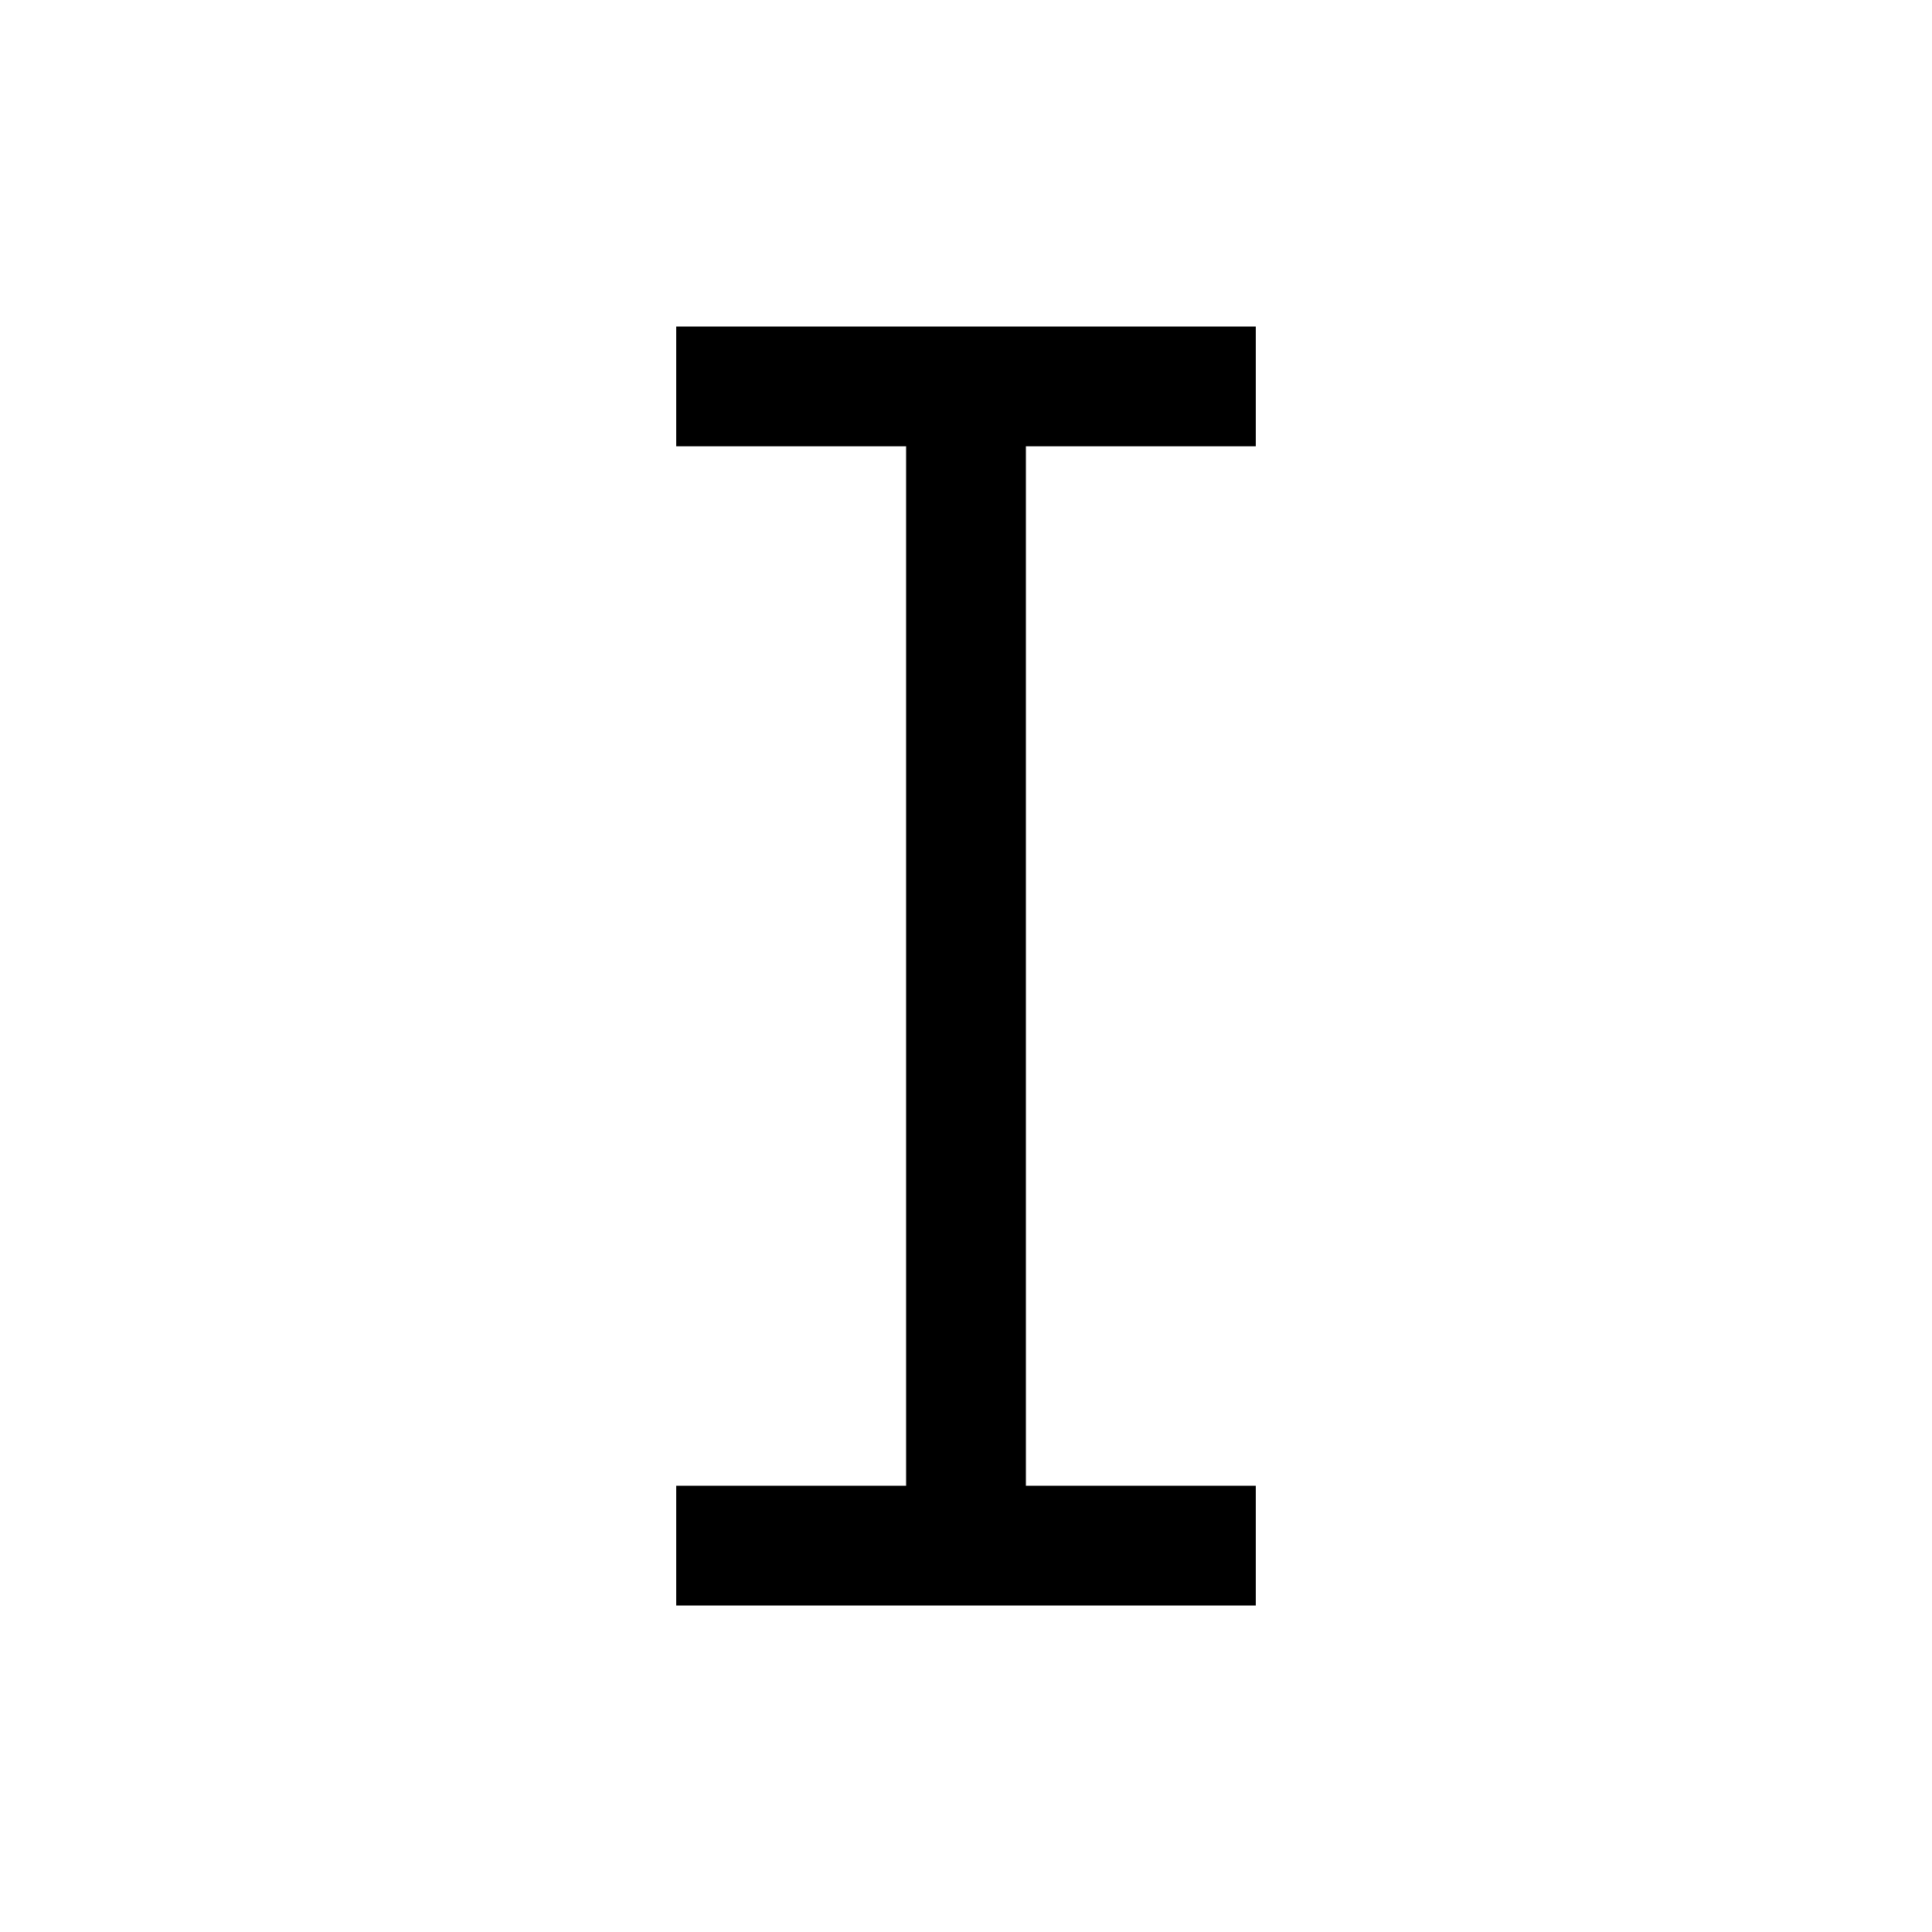
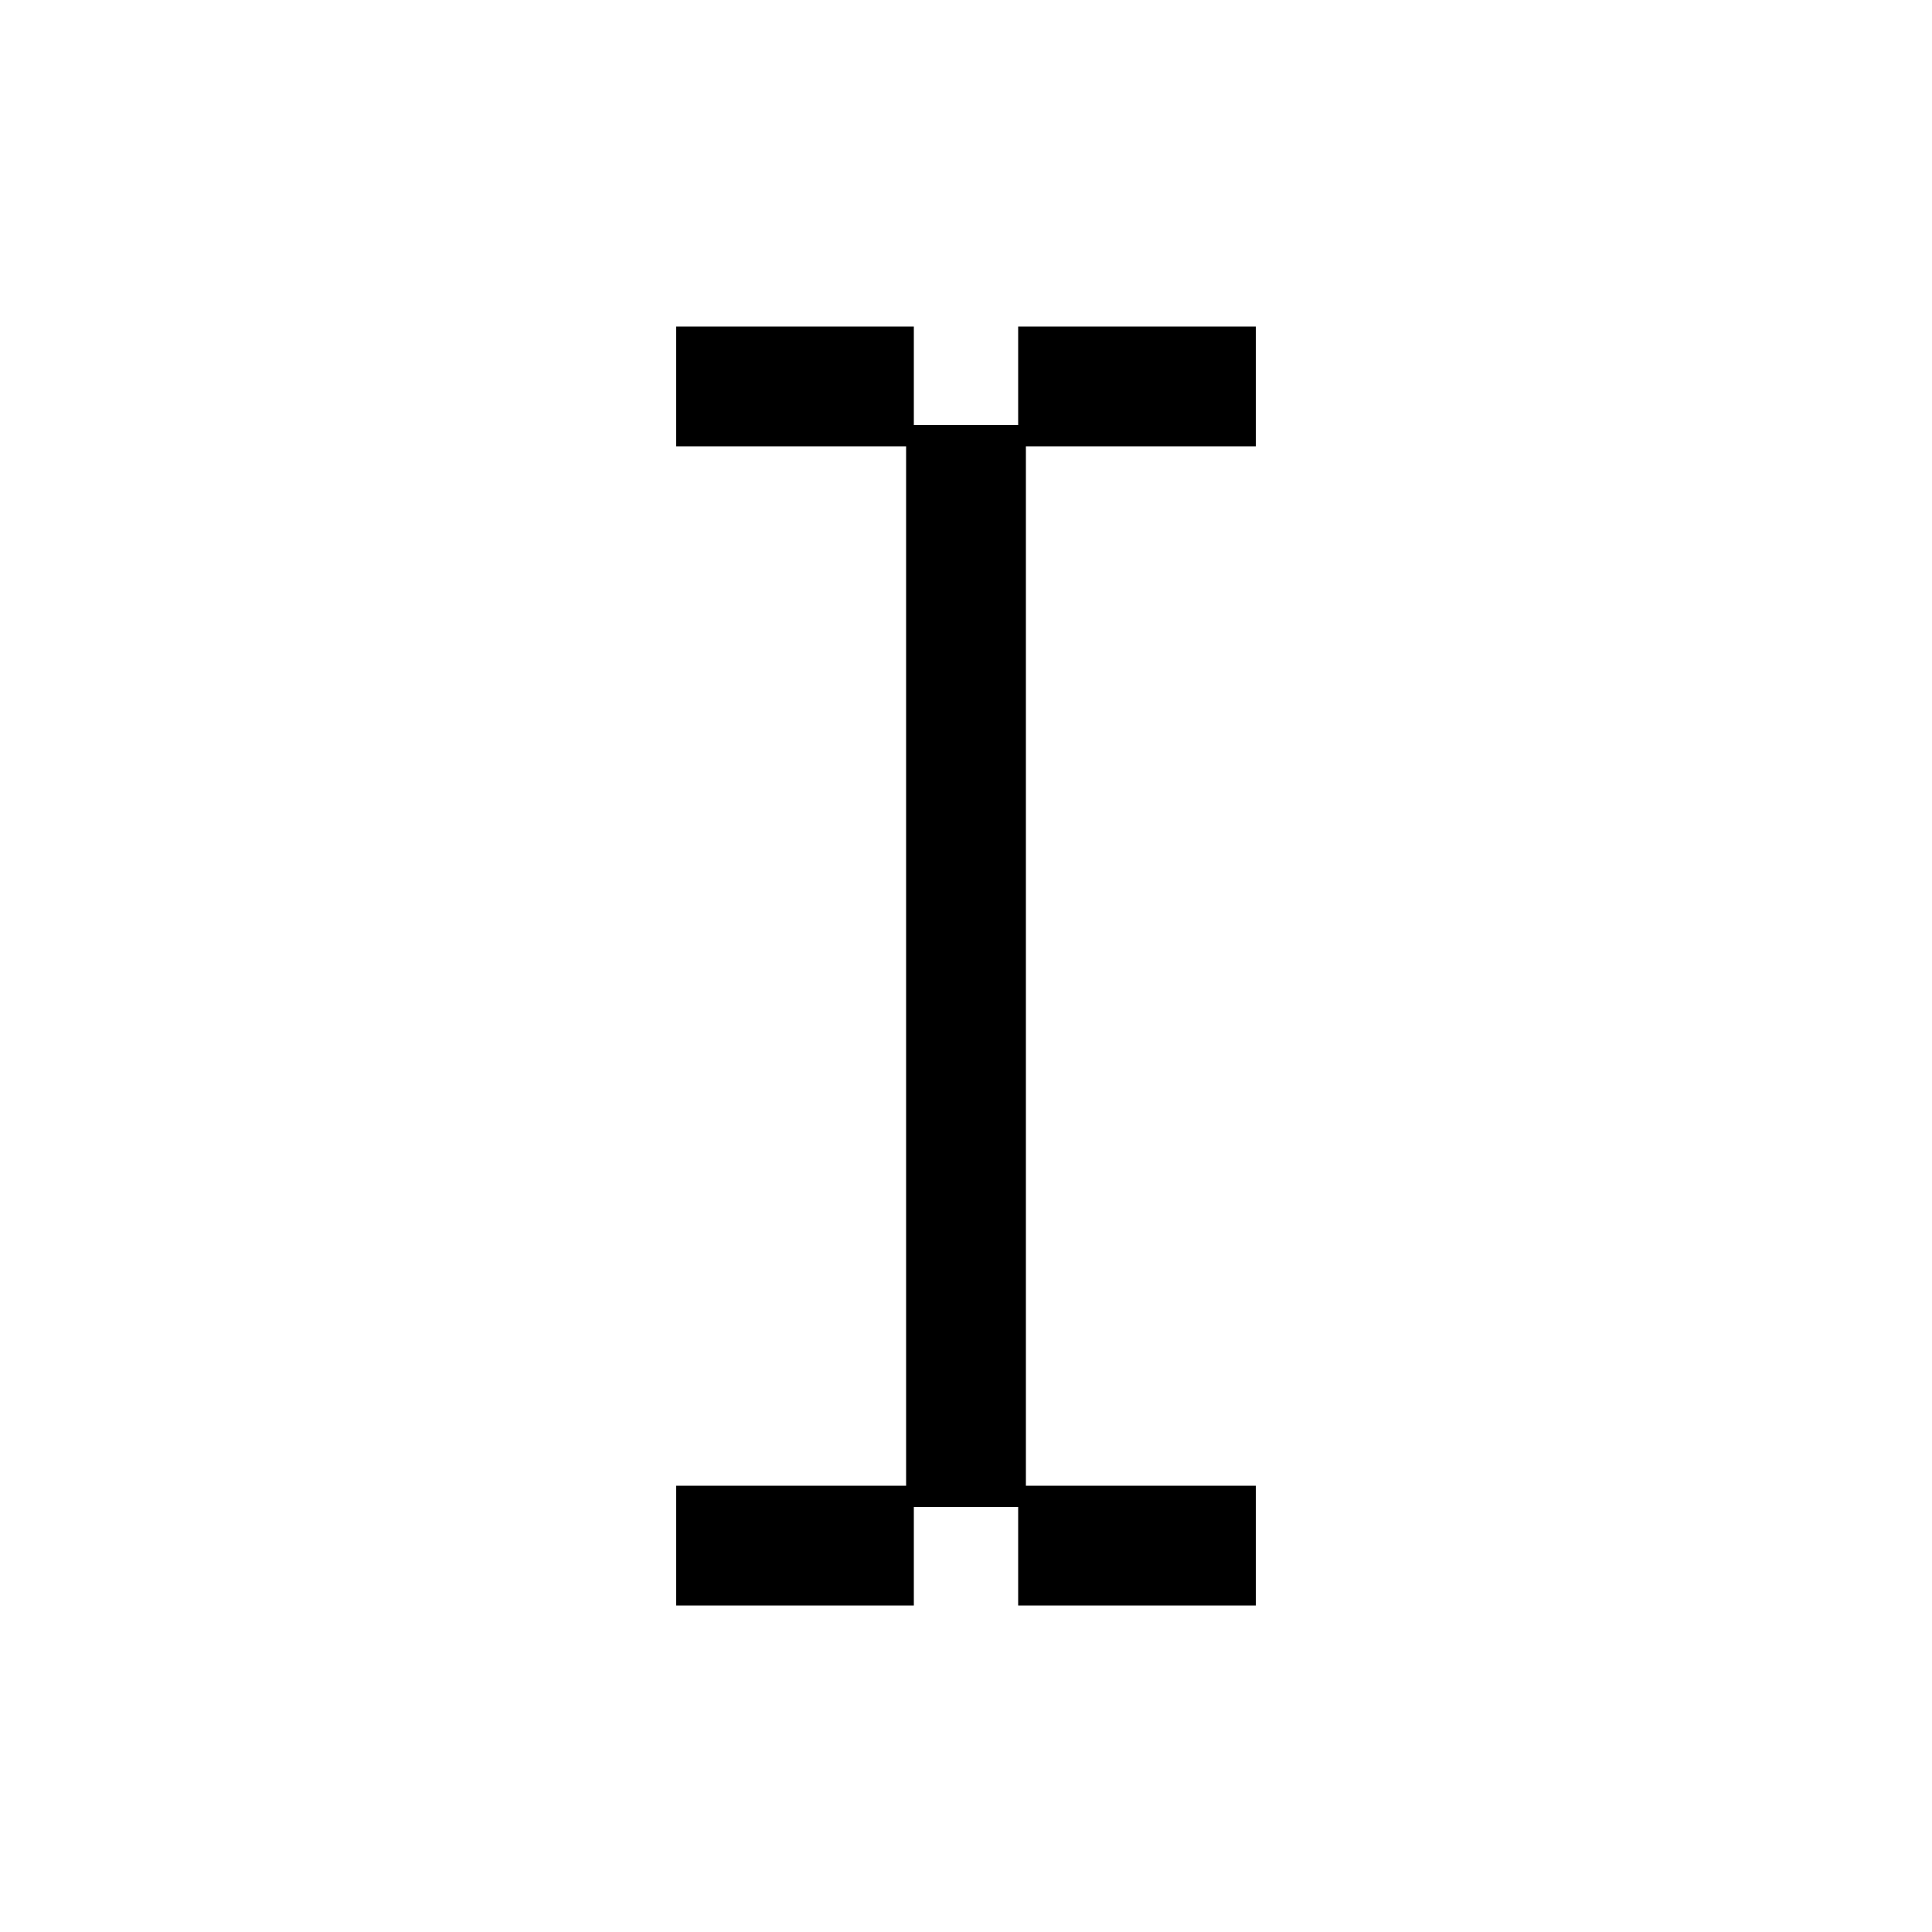
<svg xmlns="http://www.w3.org/2000/svg" width="24" height="24" viewBox="0 0 24 24">
-   <path fill="none" stroke-width="0.062" stroke-linecap="butt" stroke-linejoin="round" stroke="rgb(0%, 0%, 0%)" stroke-opacity="1" stroke-miterlimit="10" d="M 0.5 0.2 L 0.5 0.8 " transform="matrix(24, 0, 0, 24, 0, 0)" />
-   <path fill="none" stroke-width="0.062" stroke-linecap="butt" stroke-linejoin="round" stroke="rgb(0%, 0%, 0%)" stroke-opacity="1" stroke-miterlimit="10" d="M 0.65 0.2 L 0.35 0.2 M 0.65 0.8 L 0.35 0.8 " transform="matrix(24, 0, 0, 24, 0, 0)" />
+   <path fill="none" stroke-width="0.062" stroke-linecap="butt" stroke-linejoin="round" stroke="rgb(0%, 0%, 0%)" stroke-opacity="1" stroke-miterlimit="10" d="M 0.5 0.22 L 0.5 0.78 " transform="matrix(24, 0, 0, 24, 0, 0)" />
+   <path fill="none" stroke-width="0.062" stroke-linecap="butt" stroke-linejoin="round" stroke="rgb(0%, 0%, 0%)" stroke-opacity="1" stroke-miterlimit="10" d="M 0.35 0.2 L 0.473 0.2 M 0.35 0.8 L 0.473 0.8 " transform="matrix(24, 0, 0, 24, 0, 0)" />
+   <path fill="none" stroke-width="0.062" stroke-linecap="butt" stroke-linejoin="round" stroke="rgb(0%, 0%, 0%)" stroke-opacity="1" stroke-miterlimit="10" d="M 0.65 0.2 L 0.527 0.2 M 0.65 0.8 L 0.527 0.8 " transform="matrix(24, 0, 0, 24, 0, 0)" />
</svg>
